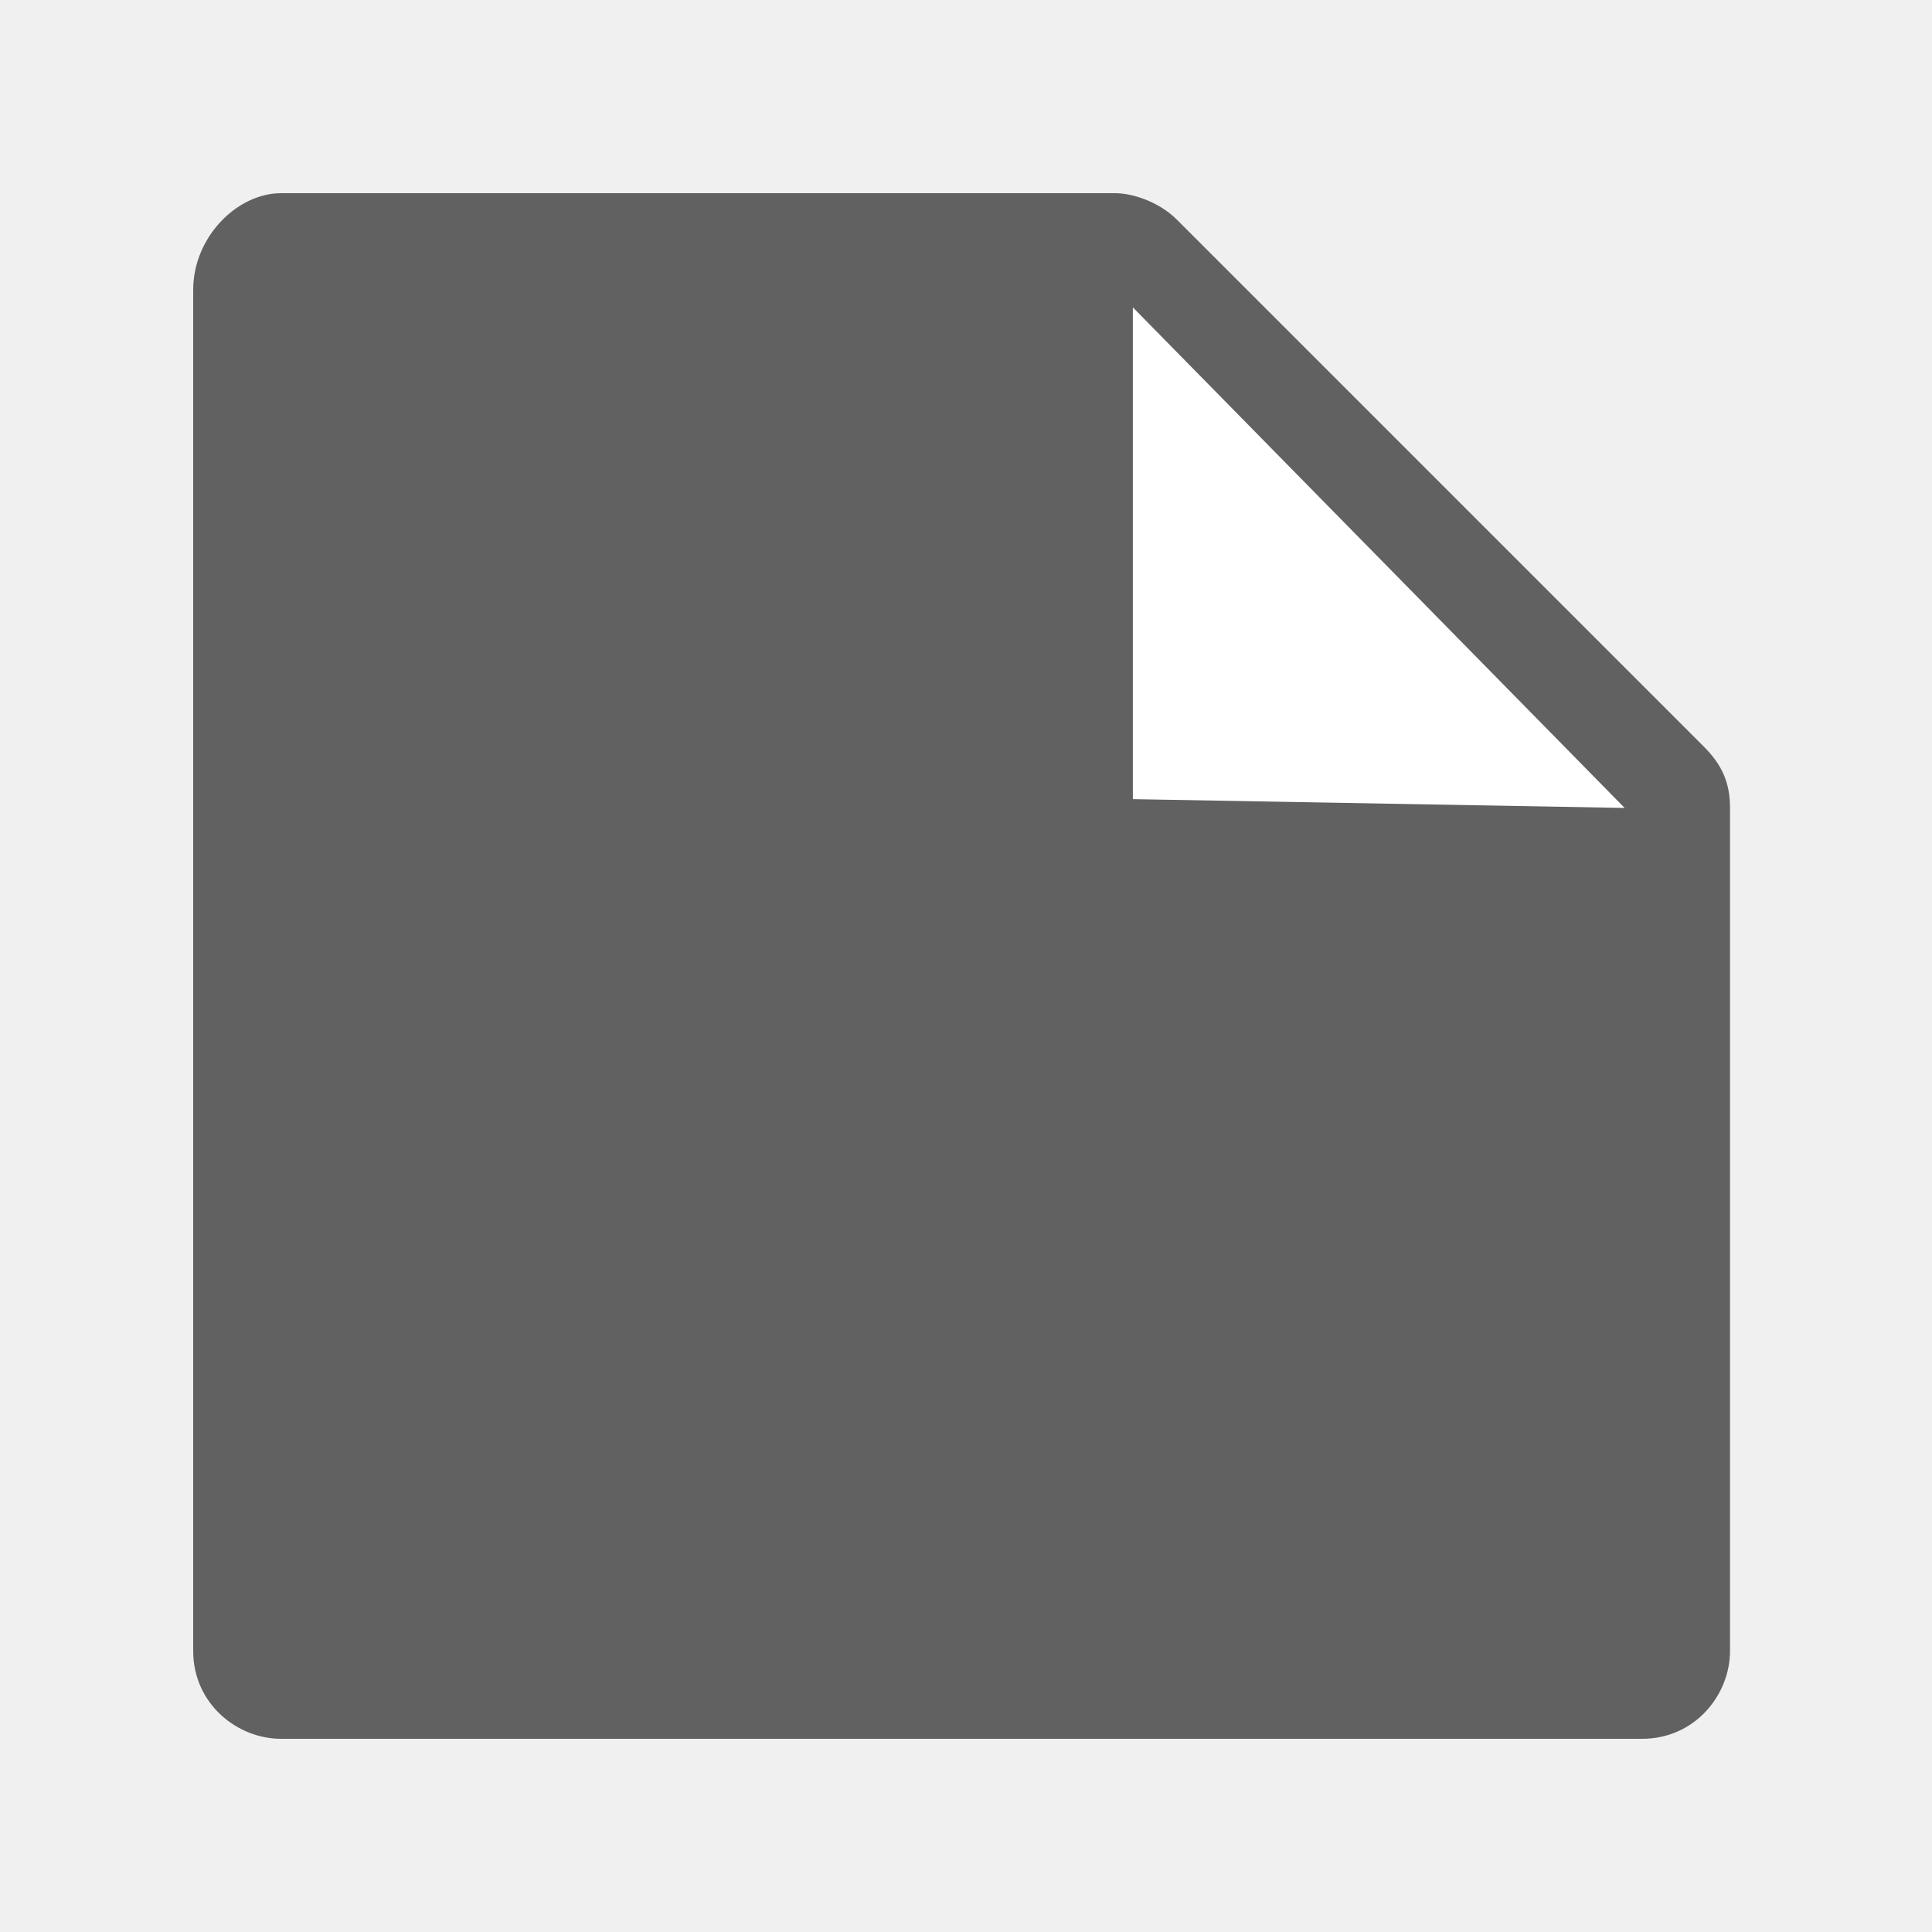
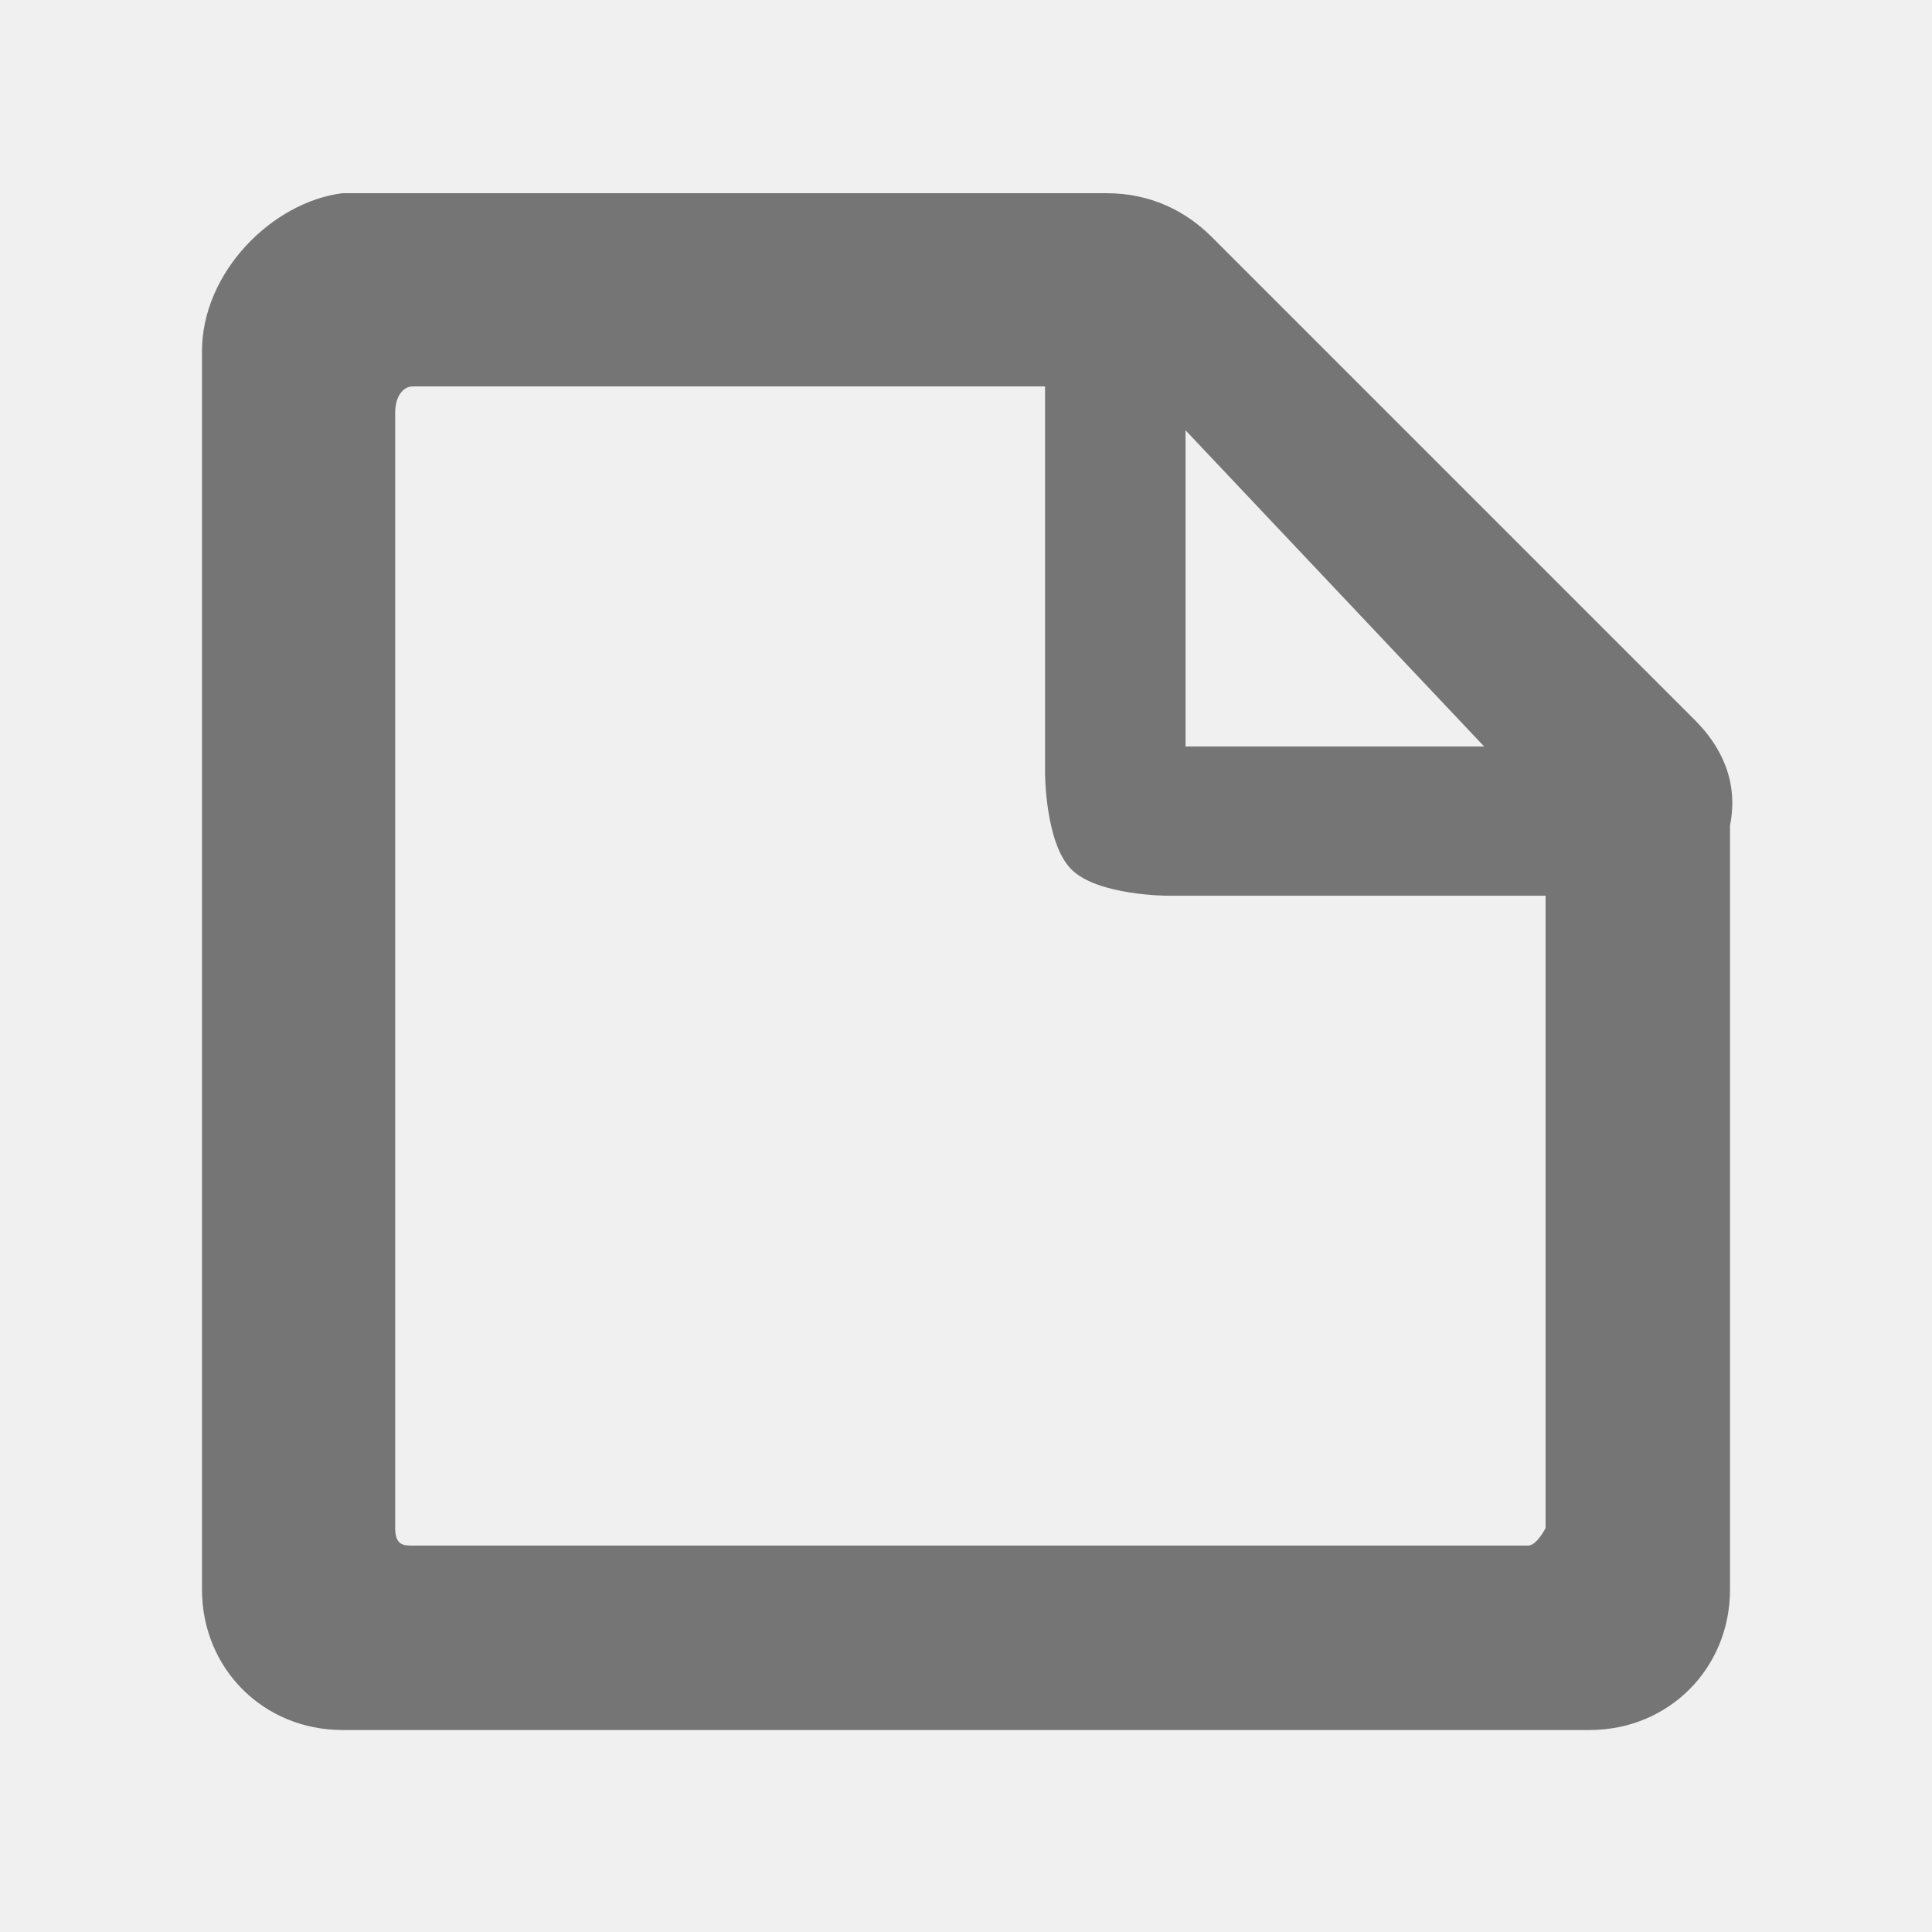
<svg xmlns="http://www.w3.org/2000/svg" version="1.1" id="Layer_1" x="0px" y="0px" viewBox="0 0 22 22" style="enable-background:new 0 0 22 22;" xml:space="preserve">
  <style type="text/css">
- 	.st0{fill:#616161;}
- 	.st1{fill:#FFFFFF;}
- 	.st2{display:none;}
- 	.st3{display:inline;fill:none;stroke:#9E9E9E;stroke-width:2.000000e-02;stroke-miterlimit:10;}
+ 	.st0{display:none;}
+ 	.st1{display:inline;fill:none;stroke:#9E9E9E;stroke-width:2.000000e-02;stroke-miterlimit:10;}
+ 	.st2{fill:#757575;}
</style>
-   <g>
-     <g>
-       <path class="st0" d="M19.8,8L19.8,8L19.8,8z" />
-     </g>
-     <g>
-       <polygon class="st0" points="13.9,2.2 13.9,2.2 14,2.2   " />
-     </g>
-     <path class="st0" d="M2.2,3.3v15.5c0,0.6,0.5,1,1,1h15.5c0.6,0,1-0.5,1-1V9.2c0-0.3-0.1-0.5-0.3-0.7l-6-6c-0.2-0.2-0.5-0.3-0.7-0.3   H3.2C2.7,2.2,2.2,2.7,2.2,3.3z" />
+   <g class="st0">
+     <line class="st1" x1="11" y1="0" x2="11" y2="22" />
+     <path class="st1" d="M21.5,11" />
+     <path class="st1" d="M0.4,11" />
+     <line class="st1" x1="0" y1="22" x2="22" y2="0" />
+     <line class="st1" x1="11" y1="0" x2="22" y2="11" />
+     <line class="st1" x1="0" y1="11" x2="11" y2="22" />
+     <line class="st1" x1="22" y1="11" x2="11" y2="22" />
+     <line class="st1" x1="11" y1="0" x2="0" y2="11" />
+     <line class="st1" x1="14.3" y1="0" x2="14.3" y2="22" />
+     <line class="st1" x1="7.7" y1="0" x2="7.7" y2="22" />
+     <line class="st1" x1="3.3" y1="0" x2="3.3" y2="22" />
+     <line class="st1" x1="18.7" y1="0" x2="18.7" y2="22" />
+     <line class="st1" x1="22" y1="11" x2="0" y2="11" />
+     <line class="st1" x1="22" y1="14.3" x2="0" y2="14.3" />
+     <line class="st1" x1="22" y1="7.7" x2="0" y2="7.7" />
+     <line class="st1" x1="22" y1="3.3" x2="0" y2="3.3" />
+     <line class="st1" x1="22" y1="18.7" x2="0" y2="18.7" />
+     <line class="st1" x1="2.2" y1="0" x2="2.2" y2="22" />
+     <line class="st1" x1="19.8" y1="0" x2="19.8" y2="22" />
+     <line class="st1" x1="0" y1="19.8" x2="22" y2="19.8" />
+     <line class="st1" x1="0" y1="2.2" x2="22" y2="2.2" />
+     <line class="st1" x1="17.6" y1="0" x2="17.6" y2="22" />
+     <line class="st1" x1="11" y1="1.6" x2="20.3" y2="11" />
+     <line class="st1" x1="1.6" y1="11" x2="11" y2="20.3" />
+     <line class="st1" x1="20.3" y1="11" x2="11" y2="20.3" />
+     <line class="st1" x1="11" y1="1.6" x2="1.6" y2="11" />
+     <line class="st1" x1="0" y1="0" x2="22" y2="22" />
+     <line class="st1" x1="6.6" y1="0" x2="6.6" y2="22" />
+     <line class="st1" x1="15.4" y1="0" x2="15.4" y2="22" />
+     <line class="st1" x1="0" y1="15.4" x2="22" y2="15.4" />
+     <line class="st1" x1="0" y1="6.6" x2="22" y2="6.6" />
+     <line class="st1" x1="20.9" y1="22" x2="0" y2="1.1" />
+     <line class="st1" x1="1.1" y1="0" x2="22" y2="20.9" />
+     <path class="st1" d="M22,22" />
+     <path class="st1" d="M0,0" />
+     <line class="st1" x1="20.9" y1="22" x2="0" y2="1.1" />
+     <line class="st1" x1="1.1" y1="0" x2="22" y2="20.9" />
+     <line class="st1" x1="0" y1="20.9" x2="20.9" y2="0" />
+     <line class="st1" x1="22" y1="1.1" x2="1.1" y2="22" />
+     <line class="st1" x1="4.4" y1="0" x2="4.4" y2="22" />
+     <line class="st1" x1="22" y1="17.6" x2="0" y2="17.6" />
+     <line class="st1" x1="22" y1="4.4" x2="0" y2="4.4" />
+     <rect x="7.9" y="7.9" transform="matrix(0.7071 -0.7071 0.7071 0.7071 -4.5576 10.9998)" class="st1" width="6.2" height="6.2" />
+     <line class="st1" x1="0" y1="16.5" x2="22" y2="16.5" />
+     <line class="st1" x1="16.5" y1="22" x2="16.5" y2="0" />
+     <line class="st1" x1="5.5" y1="22" x2="5.5" y2="0" />
+     <line class="st1" x1="22" y1="5.5" x2="0" y2="5.5" />
+     <line class="st1" x1="12.1" y1="0" x2="12.1" y2="22" />
+     <line class="st1" x1="13.2" y1="0" x2="13.2" y2="22" />
+     <line class="st1" x1="8.8" y1="22" x2="8.8" y2="0" />
+     <line class="st1" x1="9.9" y1="22" x2="9.9" y2="0" />
+     <line class="st1" x1="0" y1="7.7" x2="22" y2="7.7" />
+     <line class="st1" x1="0" y1="14.3" x2="22" y2="14.3" />
+     <line class="st1" x1="0" y1="9.9" x2="22" y2="9.9" />
+     <line class="st1" x1="0" y1="8.8" x2="22" y2="8.8" />
+     <line class="st1" x1="22" y1="13.2" x2="0" y2="13.2" />
+     <line class="st1" x1="22" y1="12.1" x2="0" y2="12.1" />
+     <line class="st1" x1="1.1" y1="0" x2="1.1" y2="22" />
+     <line class="st1" x1="20.9" y1="0" x2="20.9" y2="22" />
+     <line class="st1" x1="0" y1="1.1" x2="22" y2="1.1" />
+     <line class="st1" x1="0" y1="20.9" x2="22" y2="20.9" />
  </g>
-   <polygon class="st1" points="12.9,3.5 18.5,9.2 12.9,9.1 " />
-   <g class="st2">
-     <line class="st3" x1="11" y1="0" x2="11" y2="22" />
-     <path class="st3" d="M21.5,11" />
-     <path class="st3" d="M0.4,11" />
-     <line class="st3" x1="0" y1="22" x2="22" y2="0" />
-     <line class="st3" x1="11" y1="0" x2="22" y2="11" />
-     <line class="st3" x1="0" y1="11" x2="11" y2="22" />
-     <line class="st3" x1="22" y1="11" x2="11" y2="22" />
-     <line class="st3" x1="11" y1="0" x2="0" y2="11" />
-     <line class="st3" x1="14.3" y1="0" x2="14.3" y2="22" />
-     <line class="st3" x1="7.7" y1="0" x2="7.7" y2="22" />
-     <line class="st3" x1="3.3" y1="0" x2="3.3" y2="22" />
-     <line class="st3" x1="18.7" y1="0" x2="18.7" y2="22" />
-     <line class="st3" x1="22" y1="11" x2="0" y2="11" />
-     <line class="st3" x1="22" y1="14.3" x2="0" y2="14.3" />
-     <line class="st3" x1="22" y1="7.7" x2="0" y2="7.7" />
-     <line class="st3" x1="22" y1="3.3" x2="0" y2="3.3" />
-     <line class="st3" x1="22" y1="18.7" x2="0" y2="18.7" />
-     <line class="st3" x1="2.2" y1="0" x2="2.2" y2="22" />
-     <line class="st3" x1="19.8" y1="0" x2="19.8" y2="22" />
-     <line class="st3" x1="0" y1="19.8" x2="22" y2="19.8" />
-     <line class="st3" x1="0" y1="2.2" x2="22" y2="2.2" />
-     <line class="st3" x1="17.6" y1="0" x2="17.6" y2="22" />
-     <line class="st3" x1="11" y1="1.6" x2="20.3" y2="11" />
-     <line class="st3" x1="1.6" y1="11" x2="11" y2="20.3" />
-     <line class="st3" x1="20.3" y1="11" x2="11" y2="20.3" />
-     <line class="st3" x1="11" y1="1.6" x2="1.6" y2="11" />
-     <line class="st3" x1="0" y1="0" x2="22" y2="22" />
-     <line class="st3" x1="6.6" y1="0" x2="6.6" y2="22" />
-     <line class="st3" x1="15.4" y1="0" x2="15.4" y2="22" />
-     <line class="st3" x1="0" y1="15.4" x2="22" y2="15.4" />
-     <line class="st3" x1="0" y1="6.6" x2="22" y2="6.6" />
-     <line class="st3" x1="20.9" y1="22" x2="0" y2="1.1" />
-     <line class="st3" x1="1.1" y1="0" x2="22" y2="20.9" />
-     <path class="st3" d="M22,22" />
-     <path class="st3" d="M0,0" />
-     <line class="st3" x1="20.9" y1="22" x2="0" y2="1.1" />
-     <line class="st3" x1="1.1" y1="0" x2="22" y2="20.9" />
-     <line class="st3" x1="0" y1="20.9" x2="20.9" y2="0" />
-     <line class="st3" x1="22" y1="1.1" x2="1.1" y2="22" />
-     <line class="st3" x1="4.4" y1="0" x2="4.4" y2="22" />
-     <line class="st3" x1="22" y1="17.6" x2="0" y2="17.6" />
-     <line class="st3" x1="22" y1="4.4" x2="0" y2="4.4" />
-     <rect x="7.9" y="7.9" transform="matrix(0.7071 -0.7071 0.7071 0.7071 -4.557 11.0014)" class="st3" width="6.2" height="6.2" />
-     <line class="st3" x1="0" y1="16.5" x2="22" y2="16.5" />
-     <line class="st3" x1="16.5" y1="22" x2="16.5" y2="0" />
-     <line class="st3" x1="5.5" y1="22" x2="5.5" y2="0" />
-     <line class="st3" x1="22" y1="5.5" x2="0" y2="5.5" />
-     <line class="st3" x1="12.1" y1="0" x2="12.1" y2="22" />
-     <line class="st3" x1="13.2" y1="0" x2="13.2" y2="22" />
-     <line class="st3" x1="8.8" y1="22" x2="8.8" y2="0" />
-     <line class="st3" x1="9.9" y1="22" x2="9.9" y2="0" />
-     <line class="st3" x1="0" y1="7.7" x2="22" y2="7.7" />
-     <line class="st3" x1="0" y1="14.3" x2="22" y2="14.3" />
-     <line class="st3" x1="0" y1="9.9" x2="22" y2="9.9" />
-     <line class="st3" x1="0" y1="8.8" x2="22" y2="8.8" />
-     <line class="st3" x1="22" y1="13.2" x2="0" y2="13.2" />
-     <line class="st3" x1="22" y1="12.1" x2="0" y2="12.1" />
-     <line class="st3" x1="1.1" y1="0" x2="1.1" y2="22" />
-     <line class="st3" x1="20.9" y1="0" x2="20.9" y2="22" />
-     <line class="st3" x1="0" y1="1.1" x2="22" y2="1.1" />
-     <line class="st3" x1="0" y1="20.9" x2="22" y2="20.9" />
-   </g>
+   <path class="st2" d="M19.3,8.2l-5.5-5.5c-0.3-0.3-0.7-0.5-1.2-0.5H3.9C3.1,2.3,2.3,3.1,2.3,4v14.1c0,0.9,0.7,1.6,1.6,1.6h14.2  c0.9,0,1.6-0.7,1.6-1.6V9.4C19.8,8.9,19.6,8.5,19.3,8.2z M13.5,4.9l3.4,3.6h-3.4V4.9z M17.4,17.6l-12.7,0c-0.1,0-0.2,0-0.2-0.2V4.7  c0-0.2,0.1-0.3,0.2-0.3h7.2v4.4c0,0,0,0.8,0.3,1.1c0.3,0.3,1.1,0.3,1.1,0.3h4.3l0,7.2C17.6,17.4,17.5,17.6,17.4,17.6z" />
</svg>
